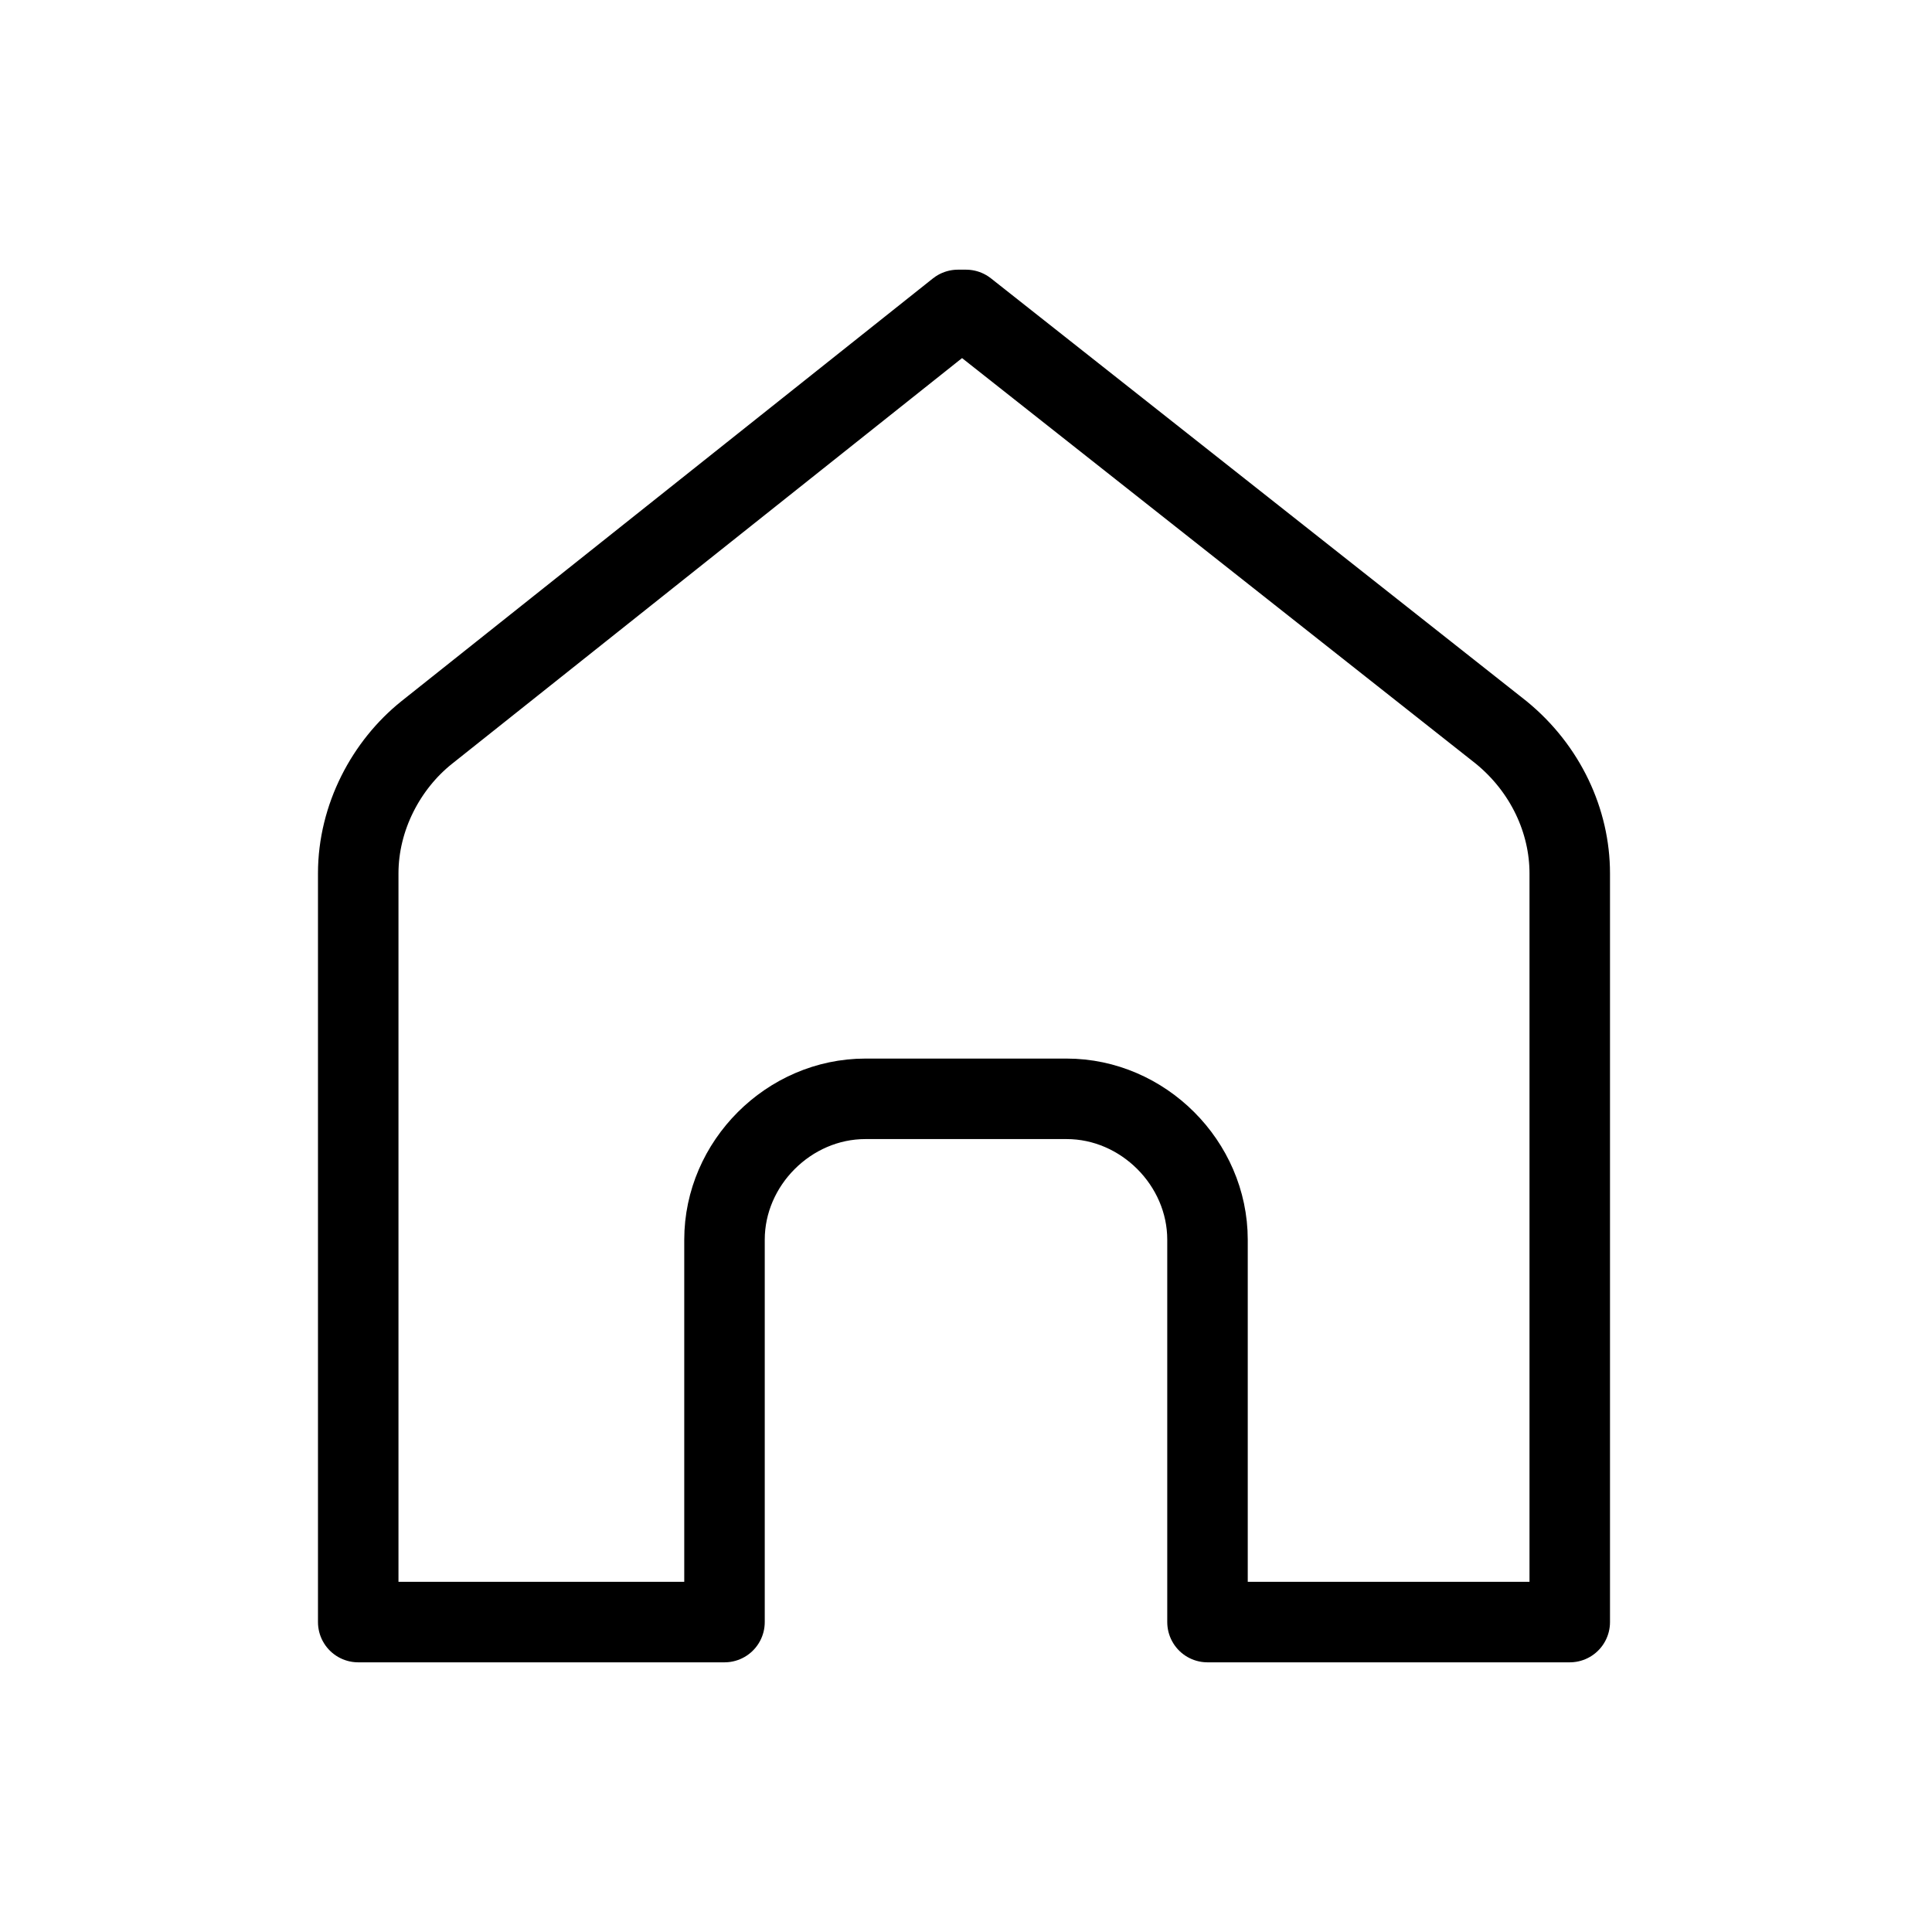
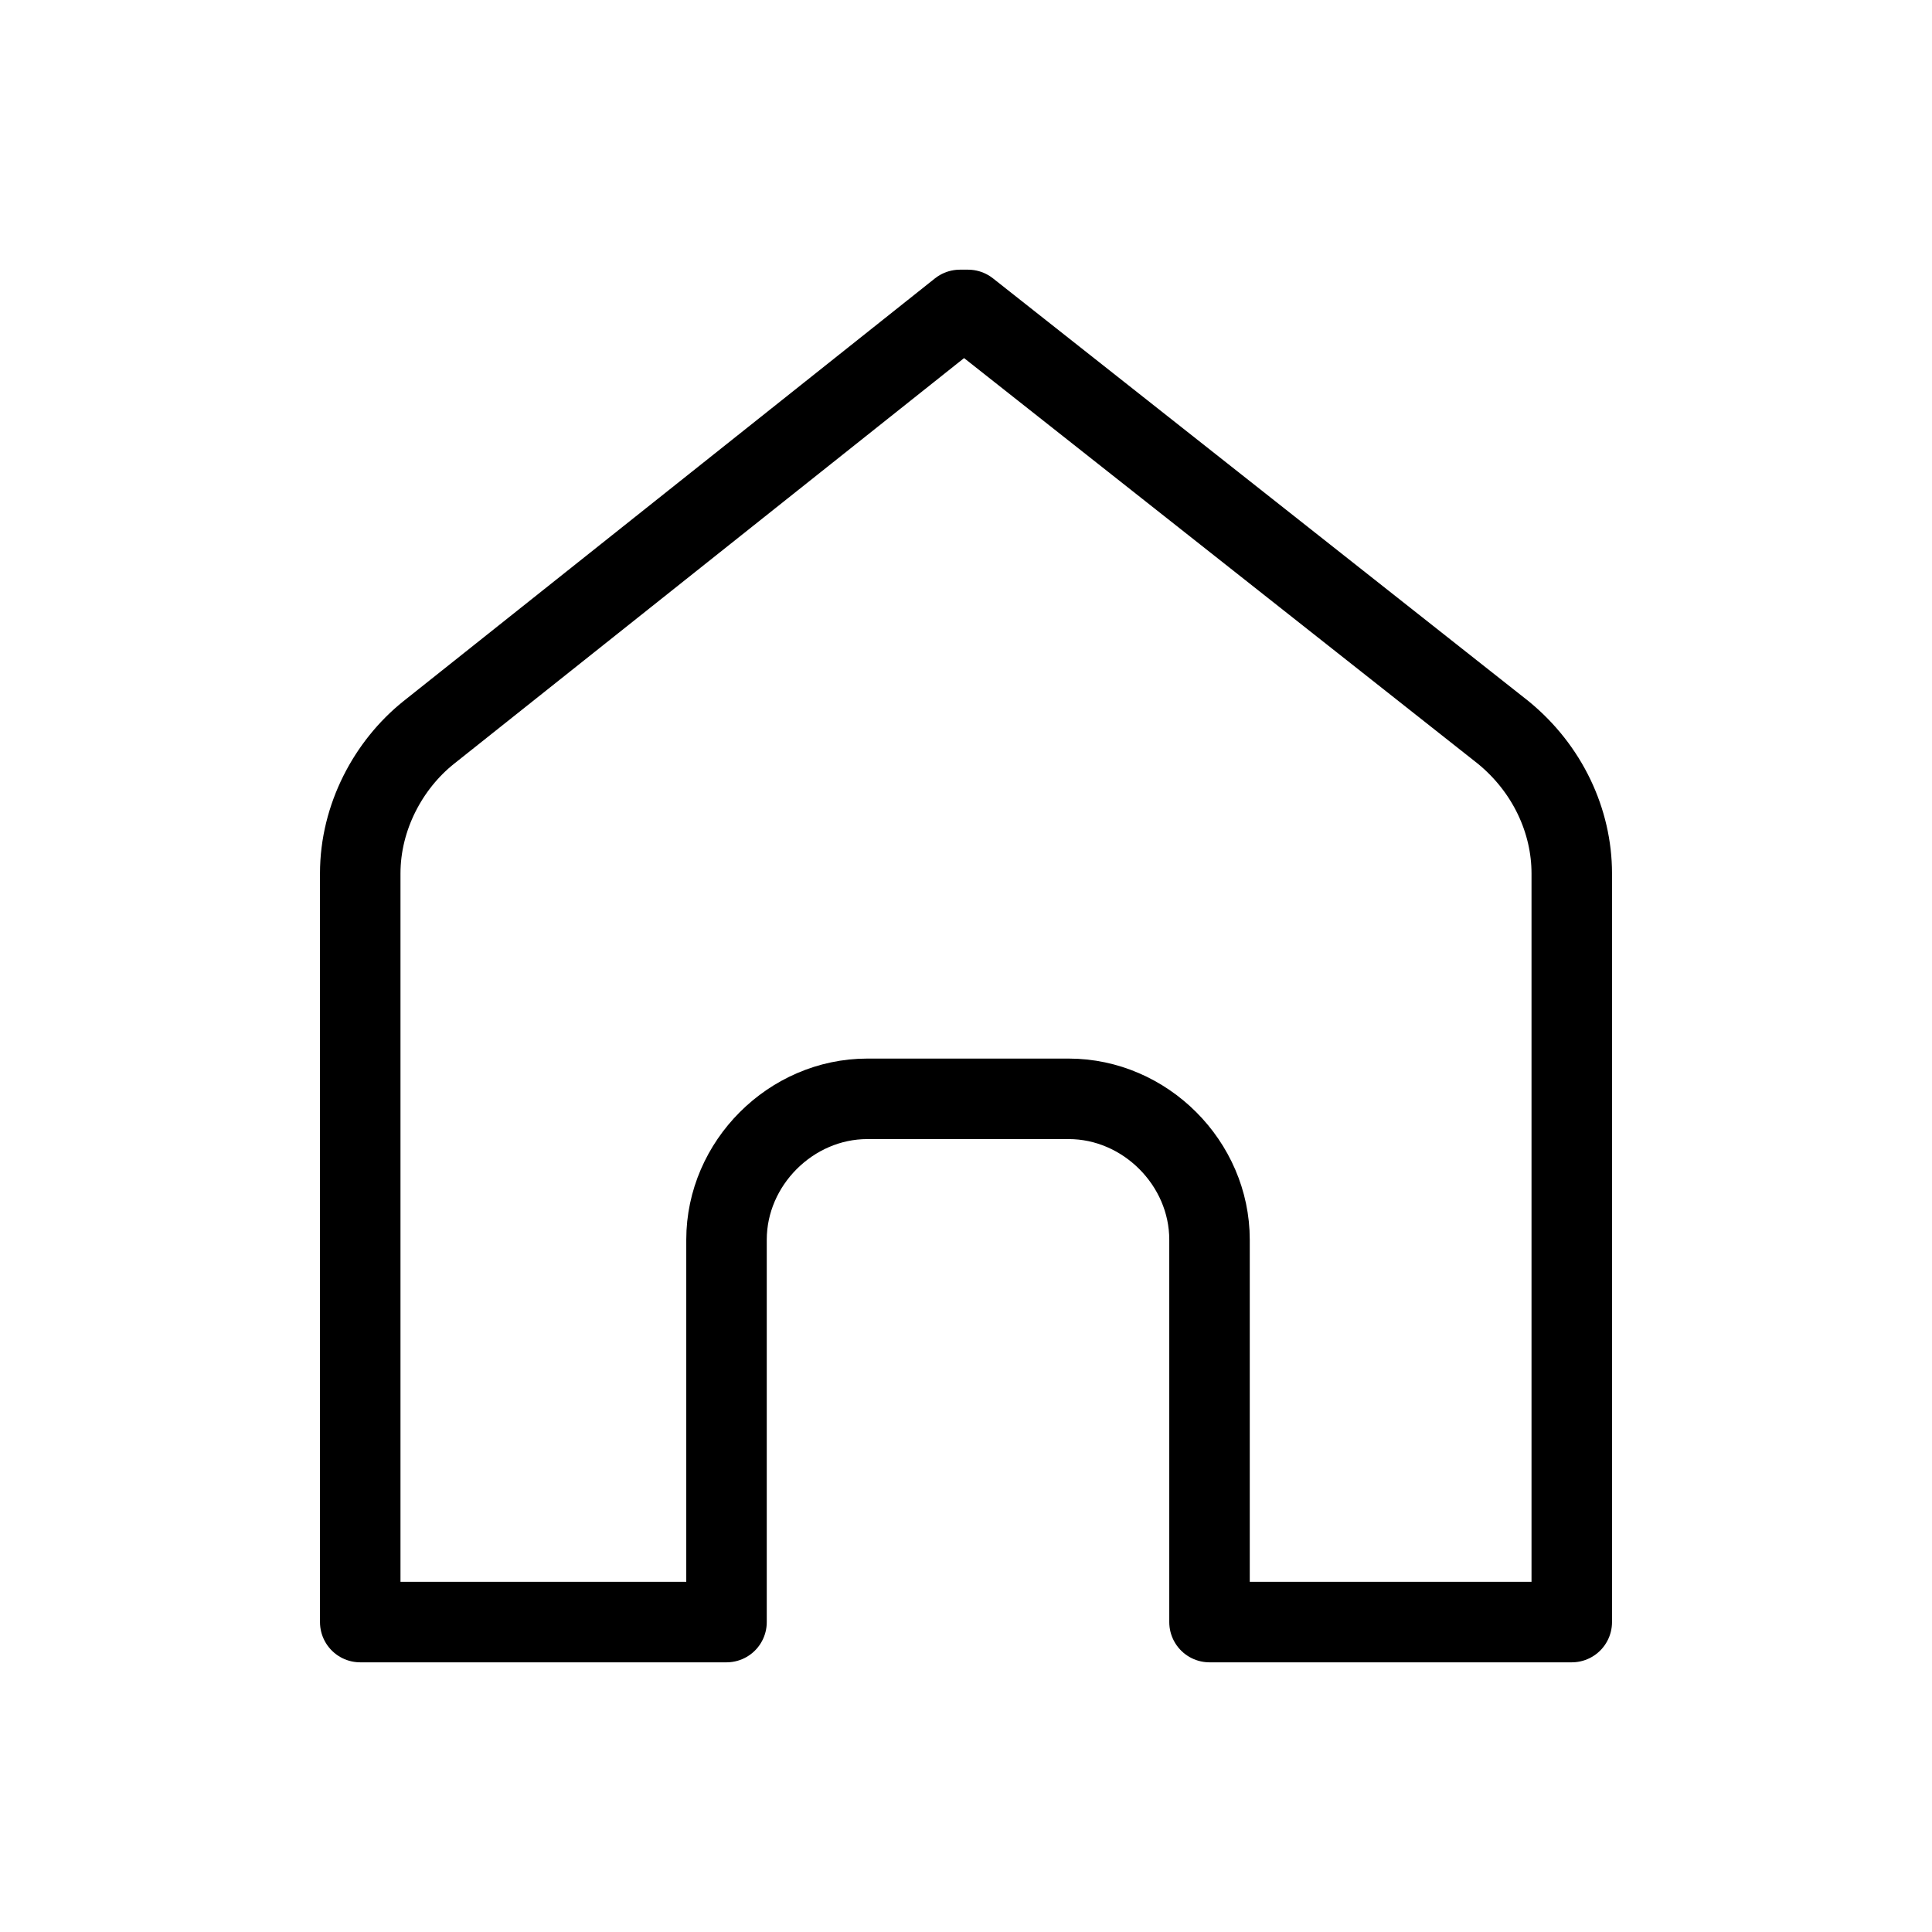
- <svg xmlns="http://www.w3.org/2000/svg" viewBox="0 0 48 48">
+ <svg xmlns="http://www.w3.org/2000/svg" viewBox="-0.05 0 48 48">
  <defs>
    <style>
      .st0 {
        fill: none;
        stroke: currentColor;
        stroke-linejoin: round;
        stroke-width: 2px;
      }
    </style>
  </defs>
  <path class="st0" d="M24,7.7l13.3,10.5c1.1.9,1.7,2.2,1.7,3.5v18.6h-9v-9.5c0-1.9-1.6-3.5-3.5-3.5h-5c-1.9,0-3.5,1.6-3.5,3.5v9.5h-9.1v-18.6c0-1.4.7-2.7,1.7-3.5l13.2-10.5Z" />
</svg>
